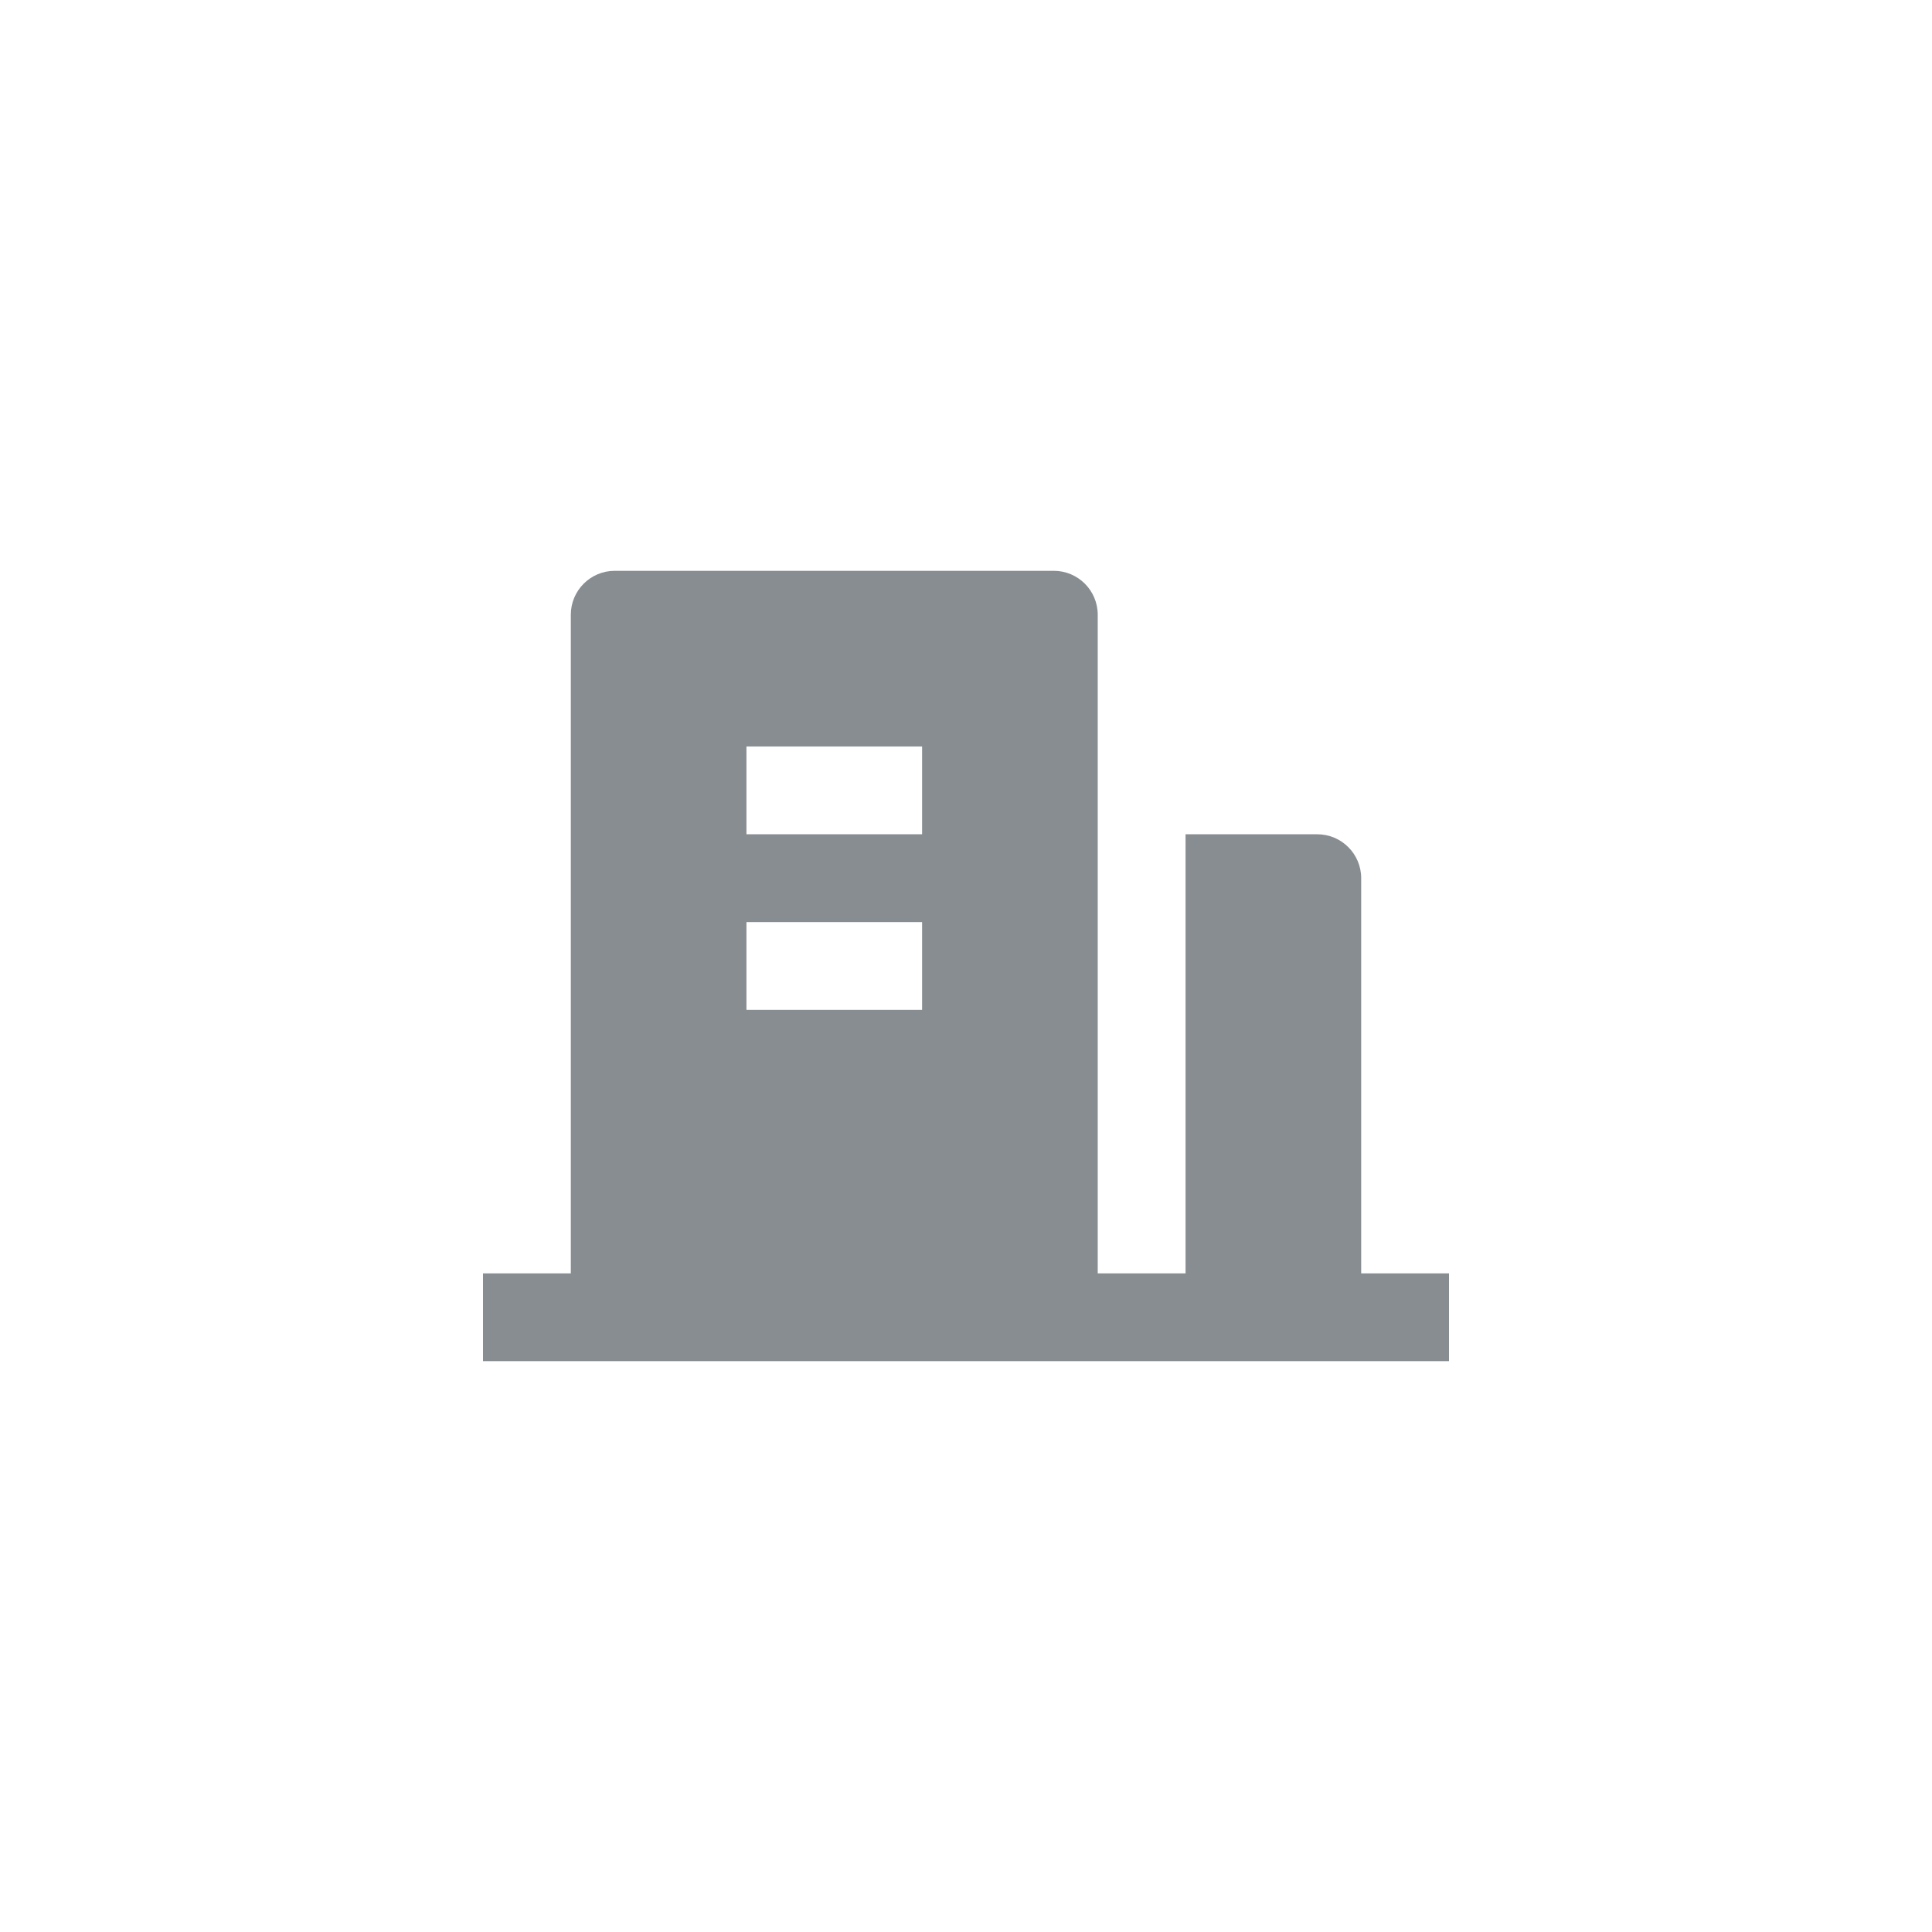
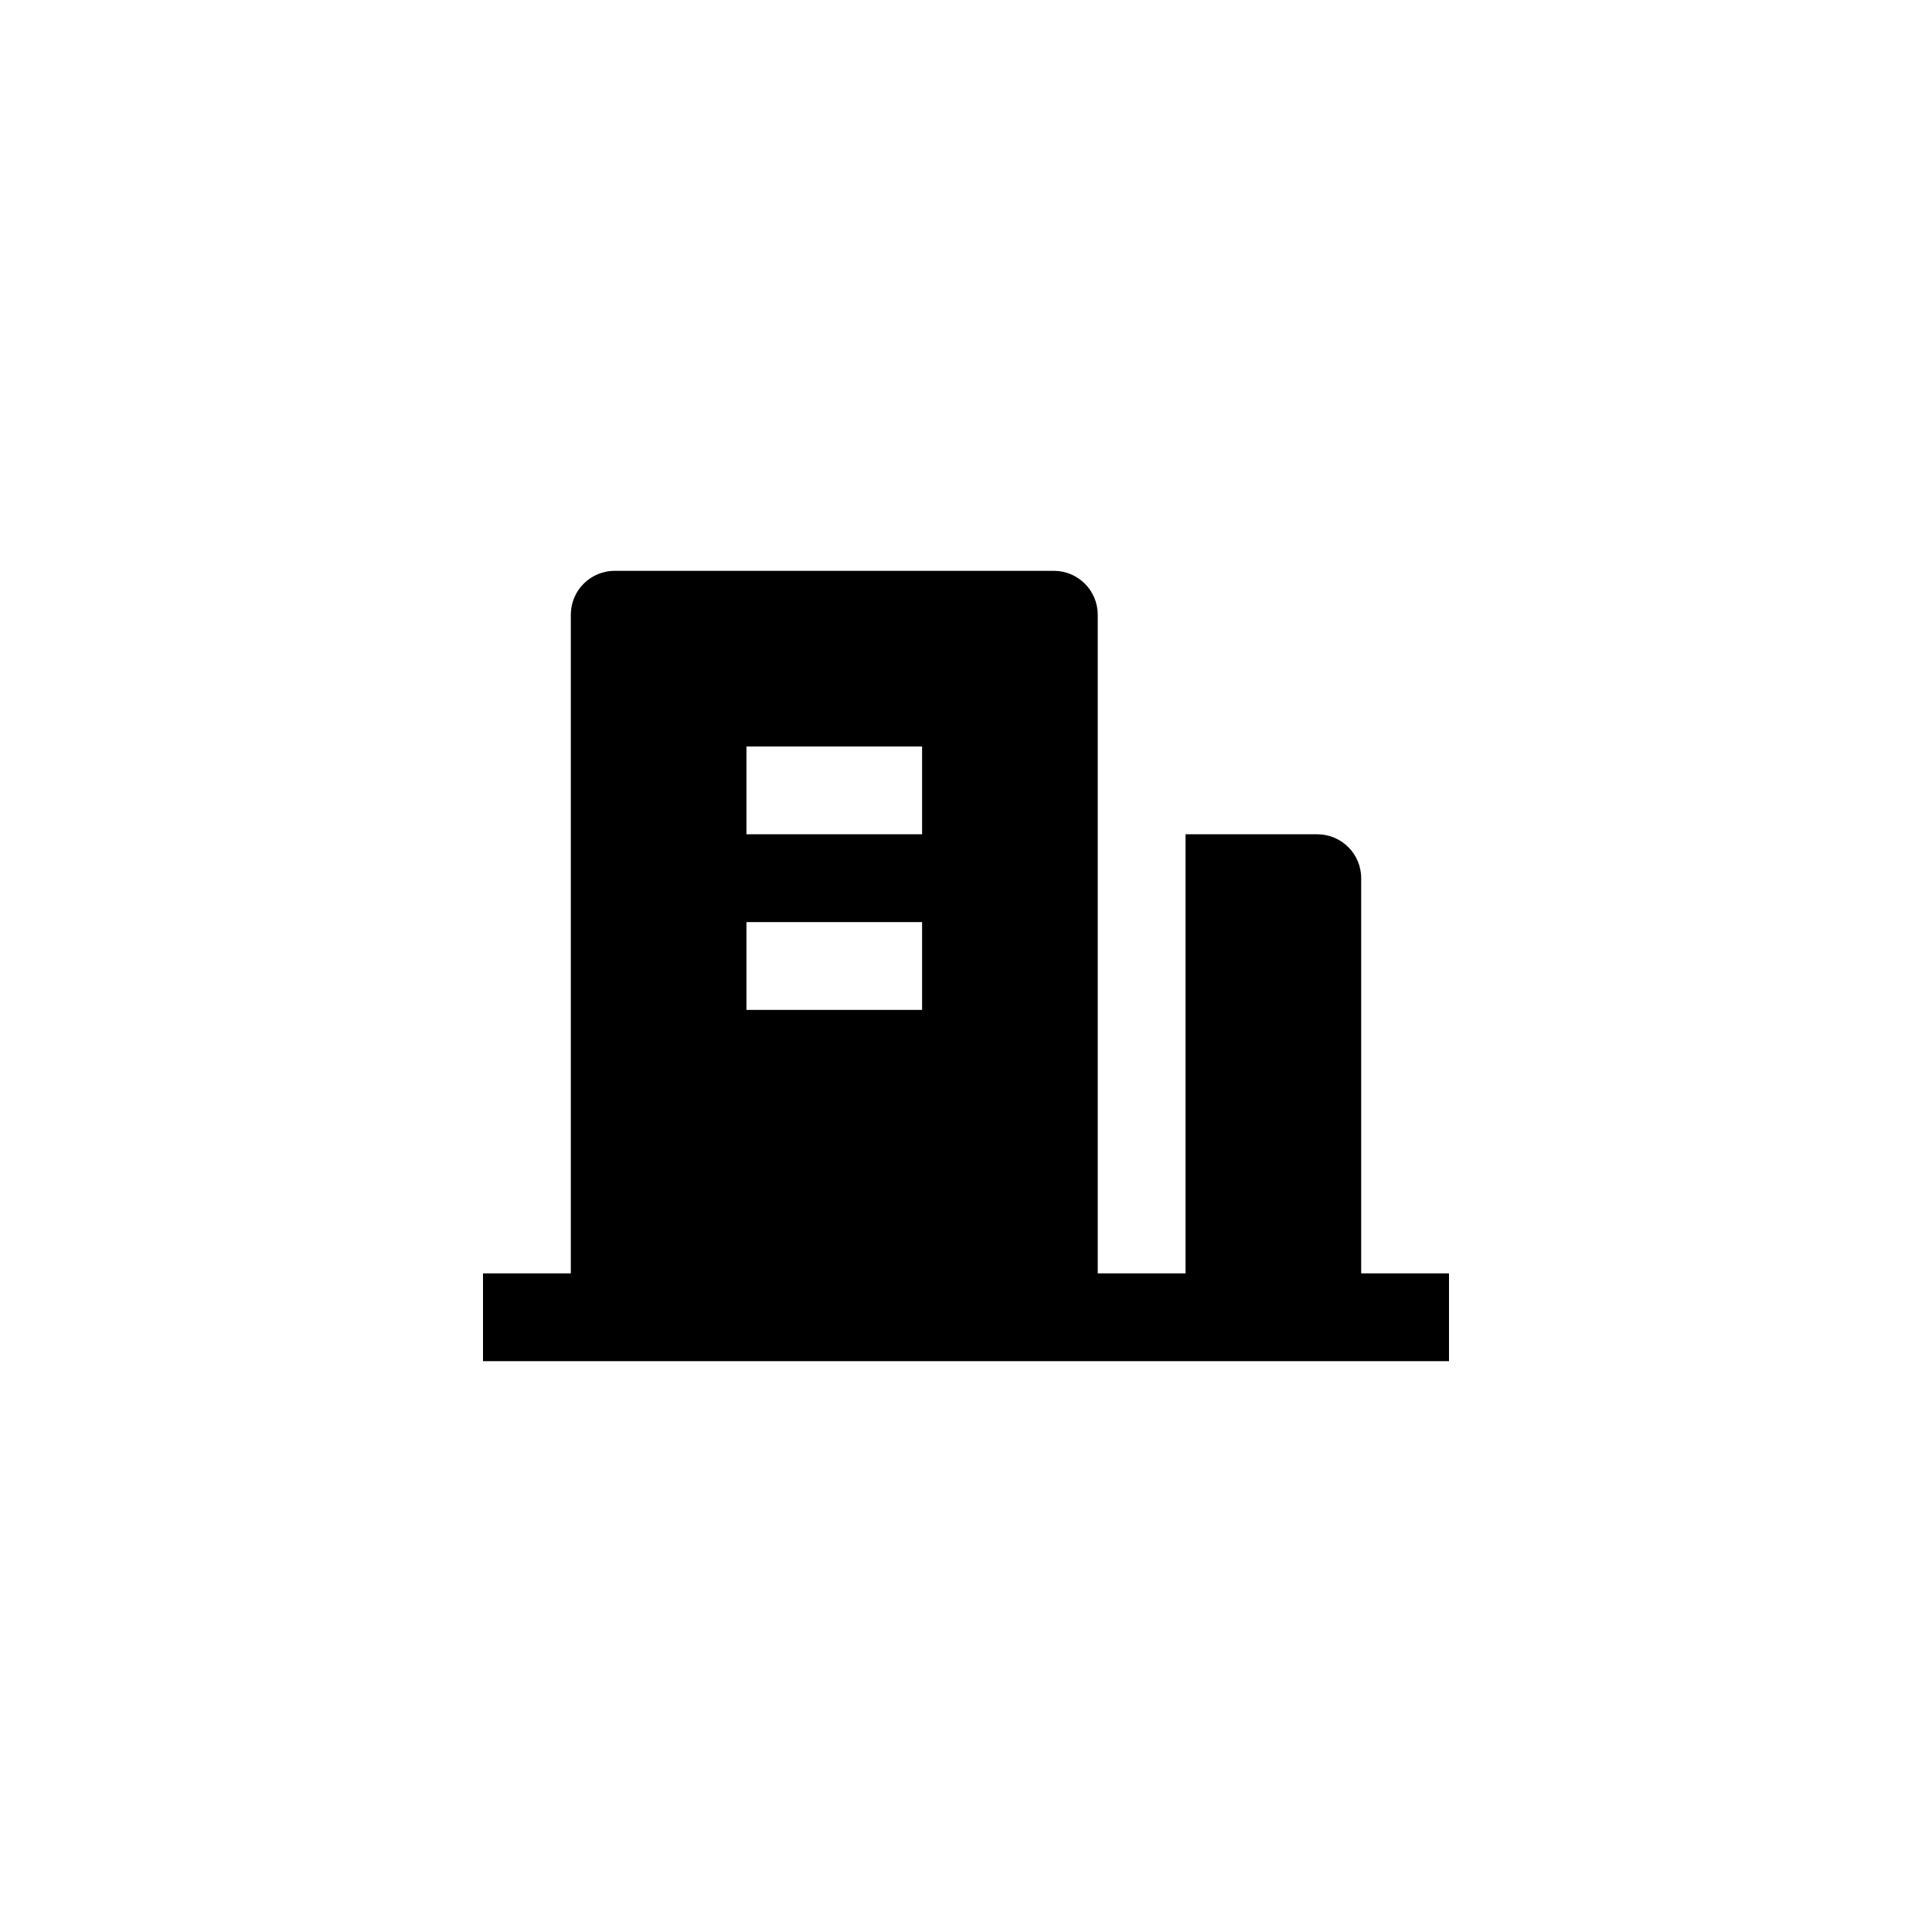
- <svg xmlns="http://www.w3.org/2000/svg" width="44" height="44" viewBox="0 0 44 44" fill="none">
-   <path d="M31 29H33V31H11V29H13V14C13 13.448 13.448 13 14 13H24C24.552 13 25 13.448 25 14V29H27V19H30C30.552 19 31 19.448 31 20V29ZM17 21V23H21V21H17ZM17 17V19H21V17H17Z" fill="#888D92" />
+ <svg xmlns="http://www.w3.org/2000/svg" width="44" height="44" viewBox="0 0 44 44">
+   <path d="M31 29H33V31H11V29H13V14C13 13.448 13.448 13 14 13H24C24.552 13 25 13.448 25 14V29H27V19H30C30.552 19 31 19.448 31 20V29ZM17 21V23H21V21H17ZM17 17V19H21V17H17Z" />
</svg>
